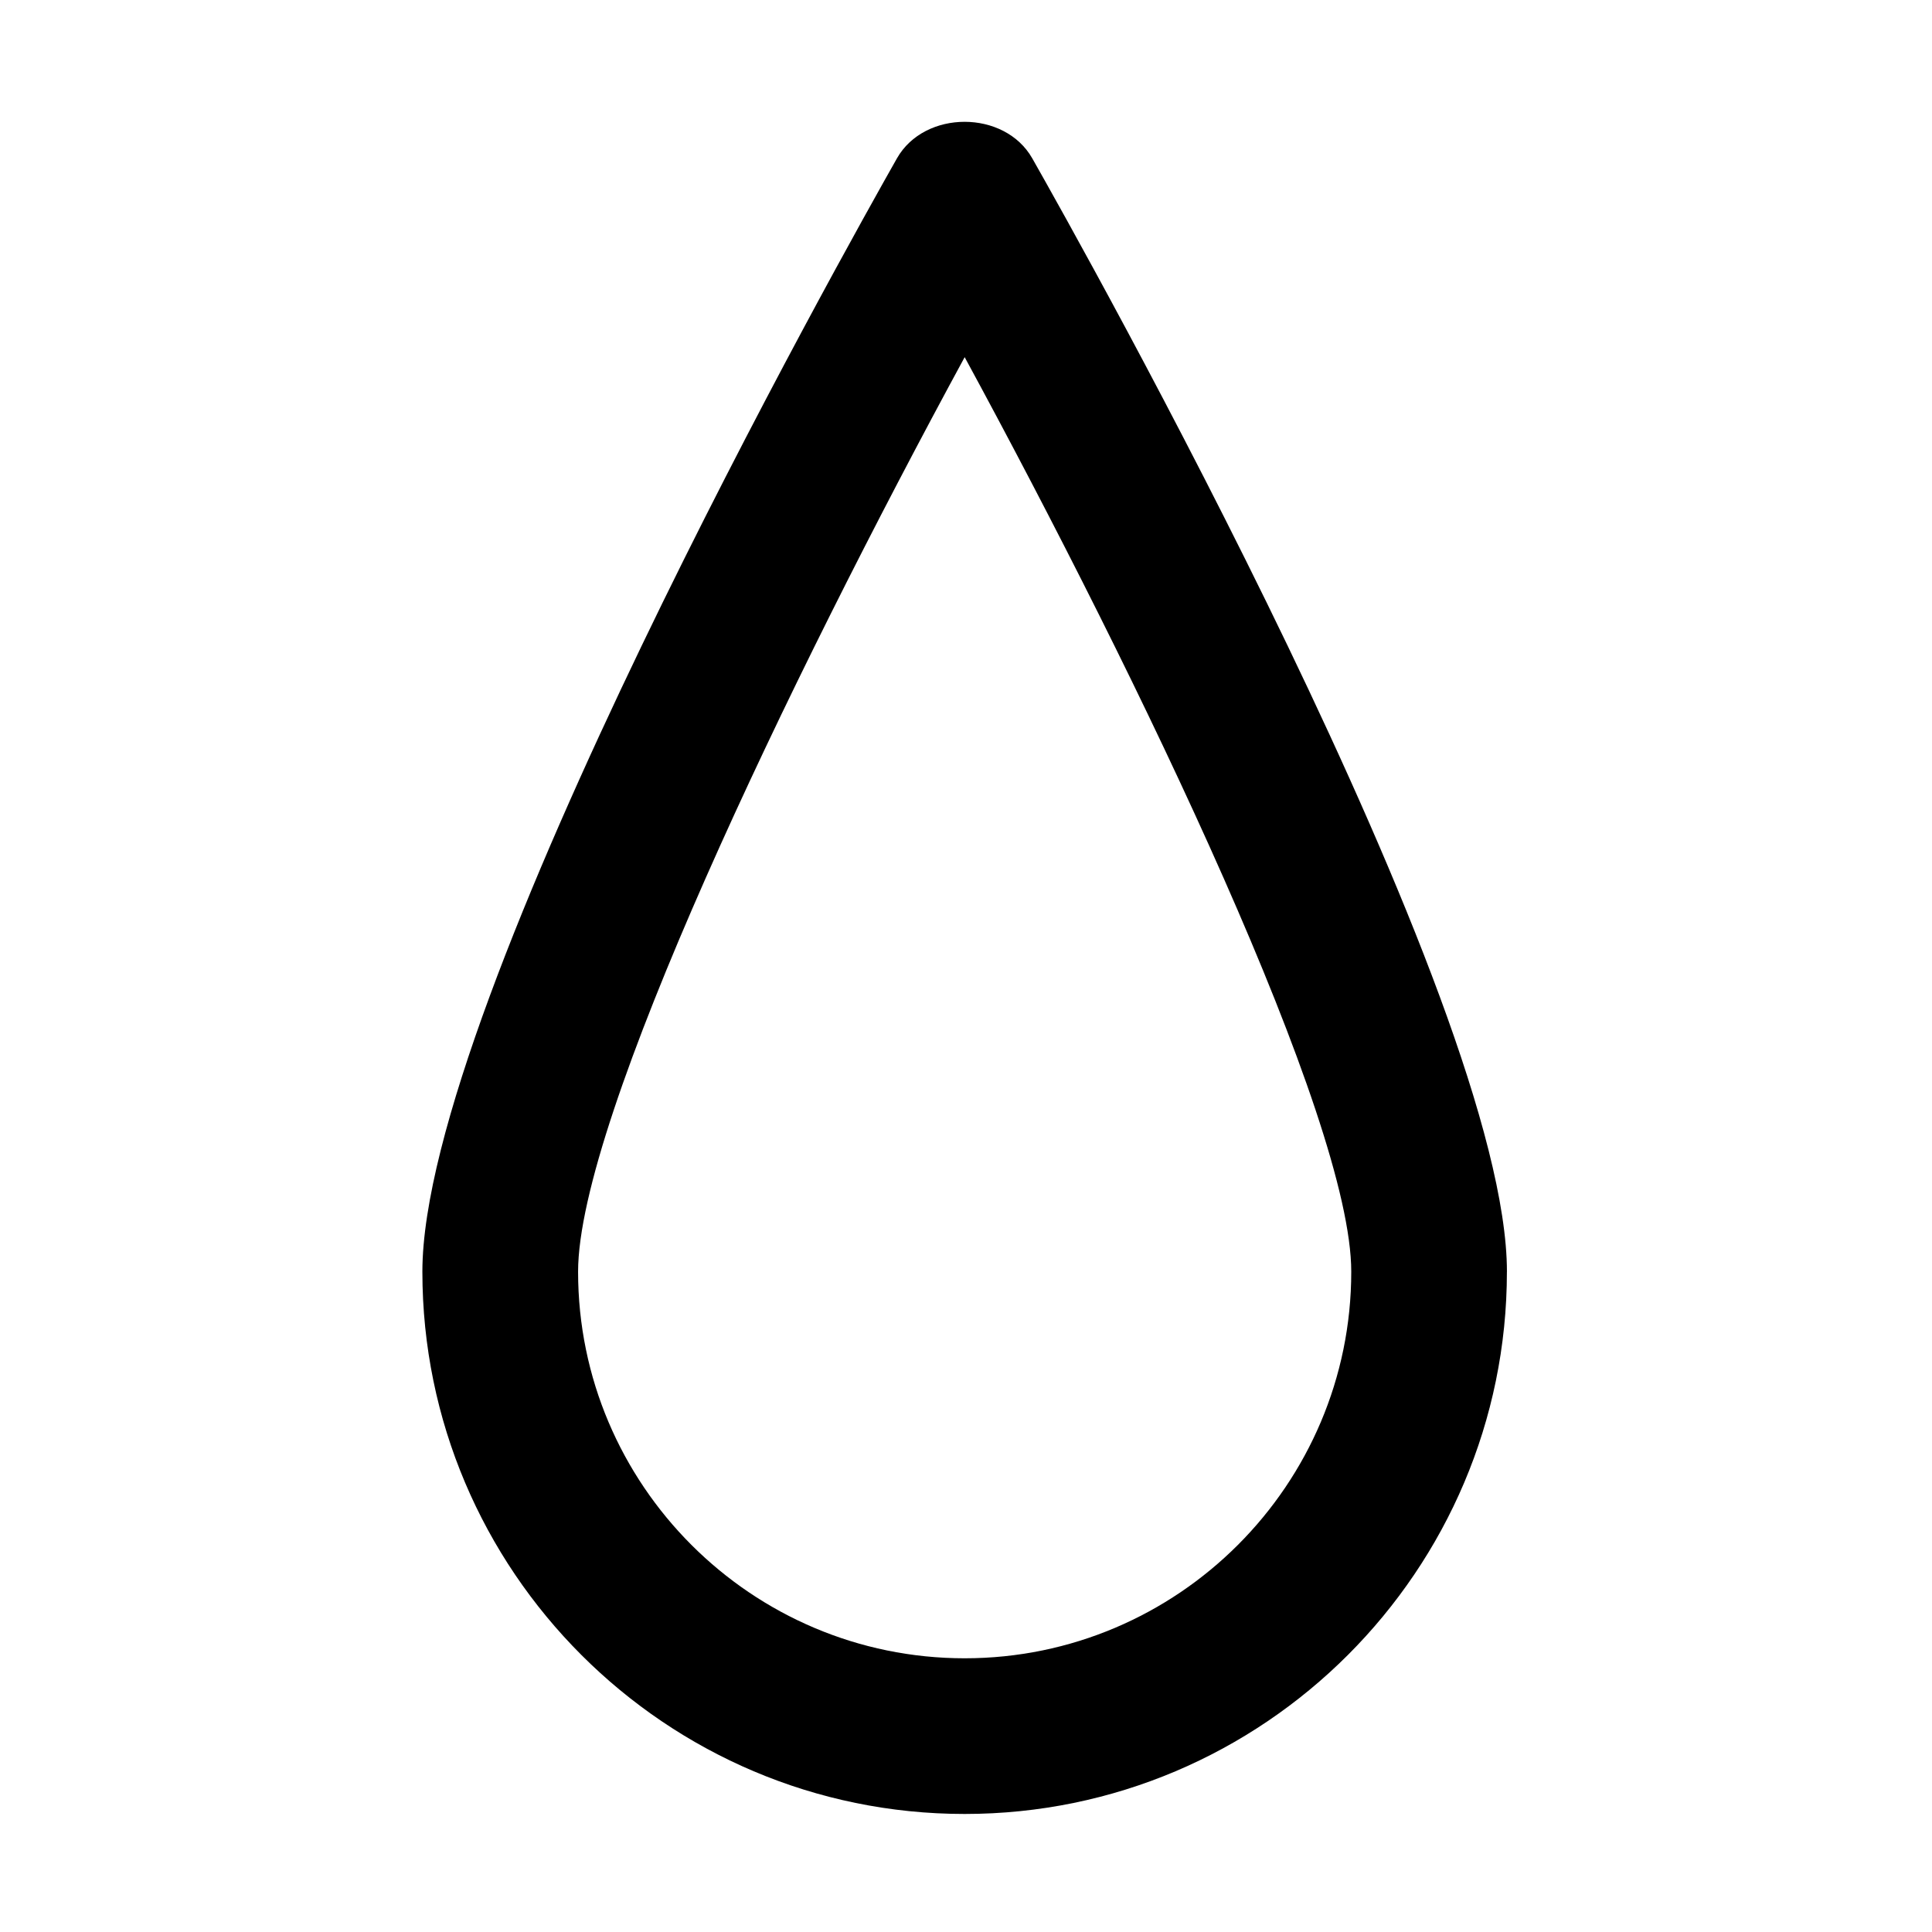
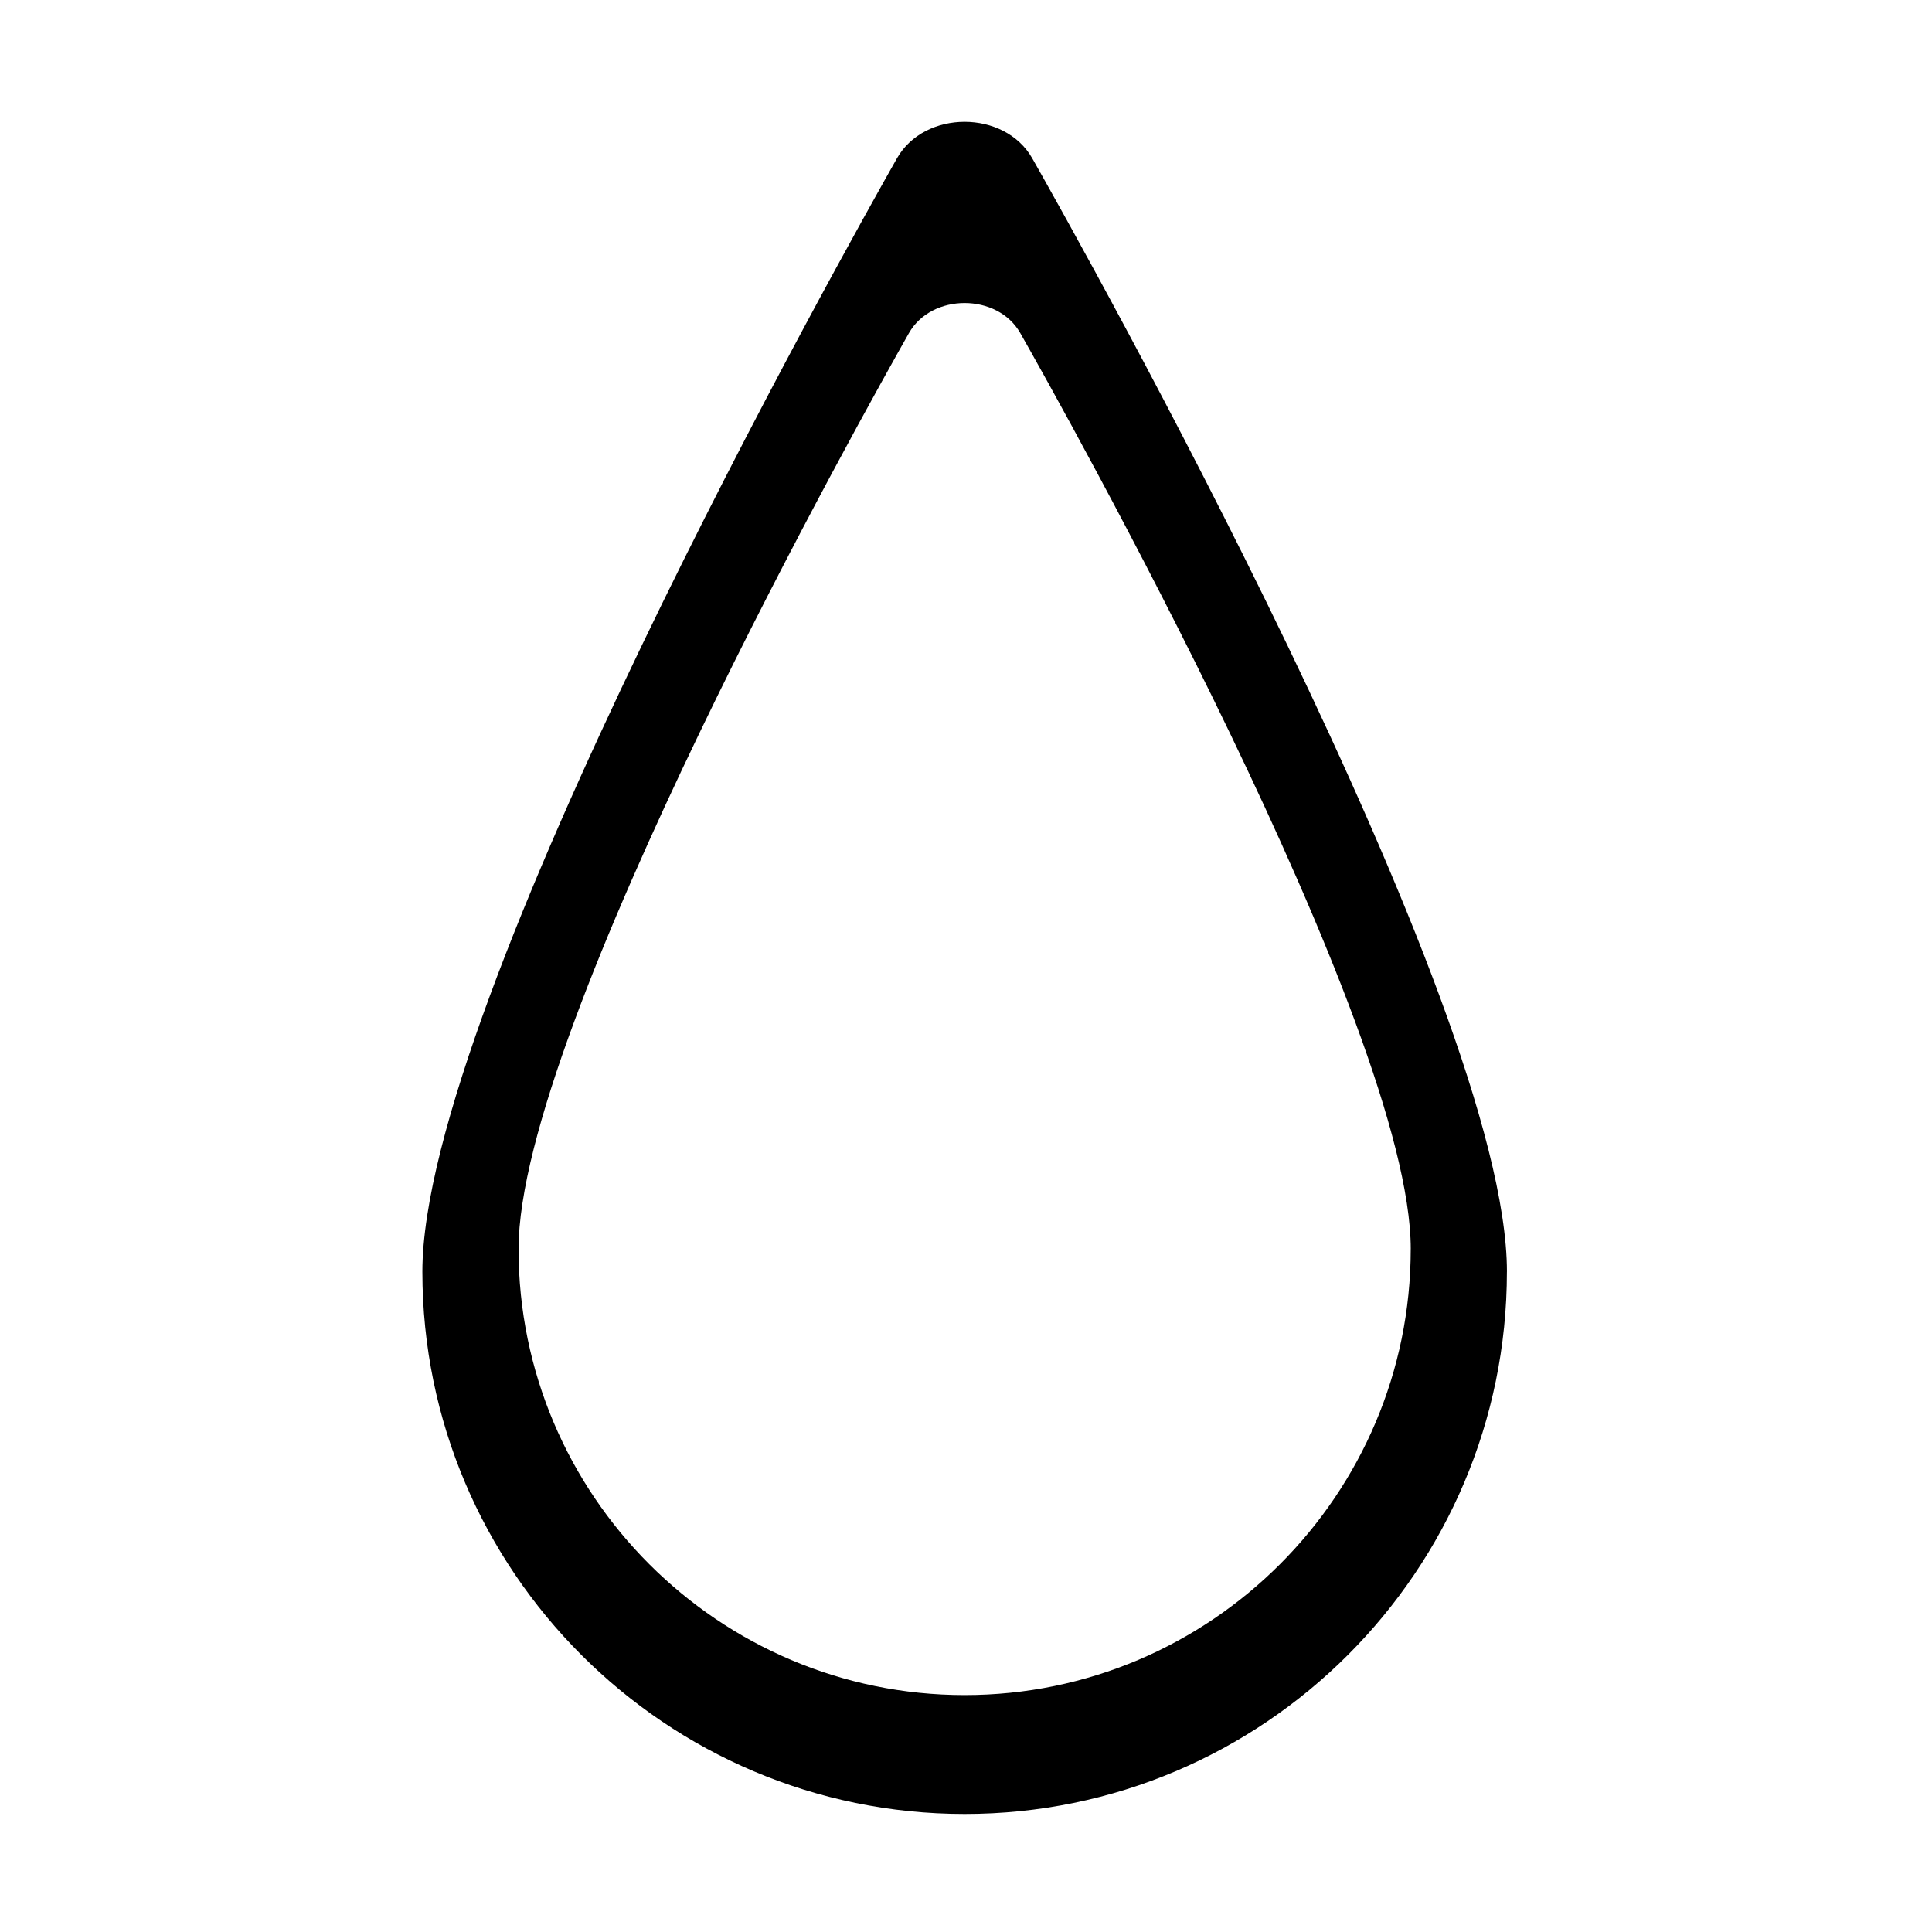
<svg xmlns="http://www.w3.org/2000/svg" width="682" height="682" viewBox="0 0 682 682">
-   <g id="Group">
-     <path id="Path" fill="#000000" stroke="none" d="M 531.949 448.913 C 531.949 353.866 381.571 86.132 364.397 55.906 C 354.643 38.698 326.372 38.698 316.619 55.906 C 299.479 86.136 149.1 353.873 149.1 448.913 C 149.1 554.466 234.969 640.333 340.52 640.333 C 446.072 640.333 531.94 554.464 531.94 448.913 Z M 204.065 448.913 C 204.065 395.023 278.67 239.907 340.53 126.079 C 402.356 239.902 476.996 395.022 476.996 448.913 C 476.996 524.137 415.786 585.379 340.53 585.379 C 265.307 585.379 204.065 524.169 204.065 448.913 Z" />
-   </g>
+   <path id="Path" fill="#000000" stroke="none" d="M 340.52 640.334 C 234.969 640.334 149.1 554.466 149.1 448.914 C 149.1 353.874 299.479 86.136 316.619 55.906 C 326.372 38.698 354.642 38.698 364.396 55.906 C 381.57 86.132 531.949 353.867 531.949 448.914 L 531.939 448.914 C 531.939 554.465 446.072 640.334 340.52 640.334 Z M 340.521 598.365 C 427.354 598.365 497.992 527.724 497.992 440.893 L 498 440.893 C 498 362.702 374.292 142.451 360.164 117.586 C 352.14 103.43 328.883 103.43 320.859 117.586 C 306.759 142.454 183.049 362.708 183.049 440.893 C 183.049 527.725 253.69 598.365 340.521 598.365 Z" />
</svg>
